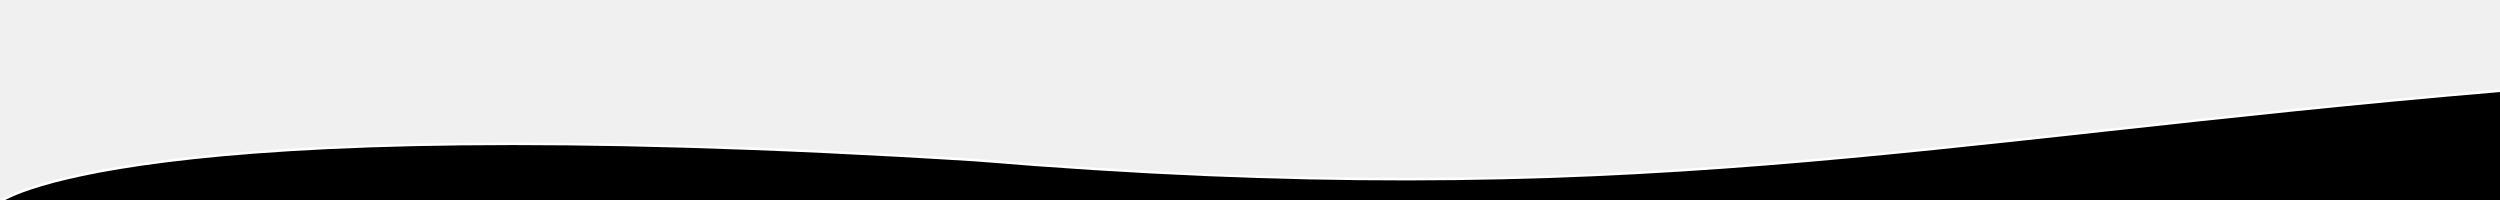
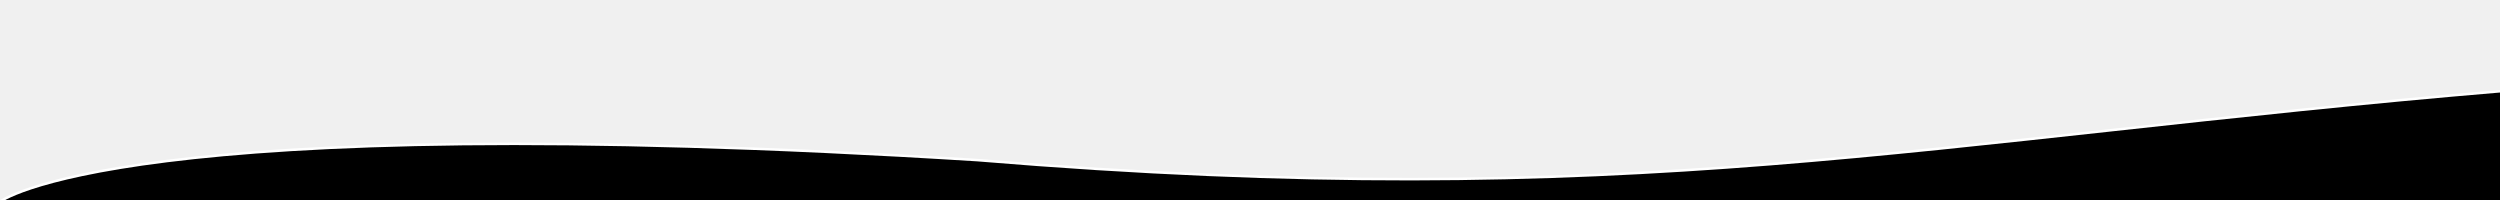
<svg xmlns="http://www.w3.org/2000/svg" width="500" height="40" enable-background="new" version="1.1" viewBox="0 0 132.29 10.583" id="svg8">
  <defs id="defs12" />
-   <path d="M -0.001,10.764 C -0.079,10.764 6.376,5.707 51.585,8.538 86.267,11.427 101.617,7.456 132.3,4.87 l 0.003,5.895 z" style="fill:#000000;stroke:#ffffff;stroke-width:0.268;stroke-miterlimit:4;stroke-dasharray:none;stroke-opacity:1;paint-order:stroke markers fill;enable-background:new" id="path4" />
+   <path d="M -0.001,10.764 C -0.079,10.764 6.39,5.707 51.699,8.538 86.457,11.427 101.841,7.456 132.592,4.87 l 0.003,5.895 z" style="fill:#000000;stroke:#ffffff;stroke-width:0.269;stroke-miterlimit:4;stroke-dasharray:none;stroke-opacity:1;paint-order:stroke markers fill;enable-background:new" id="path4" />
</svg>
